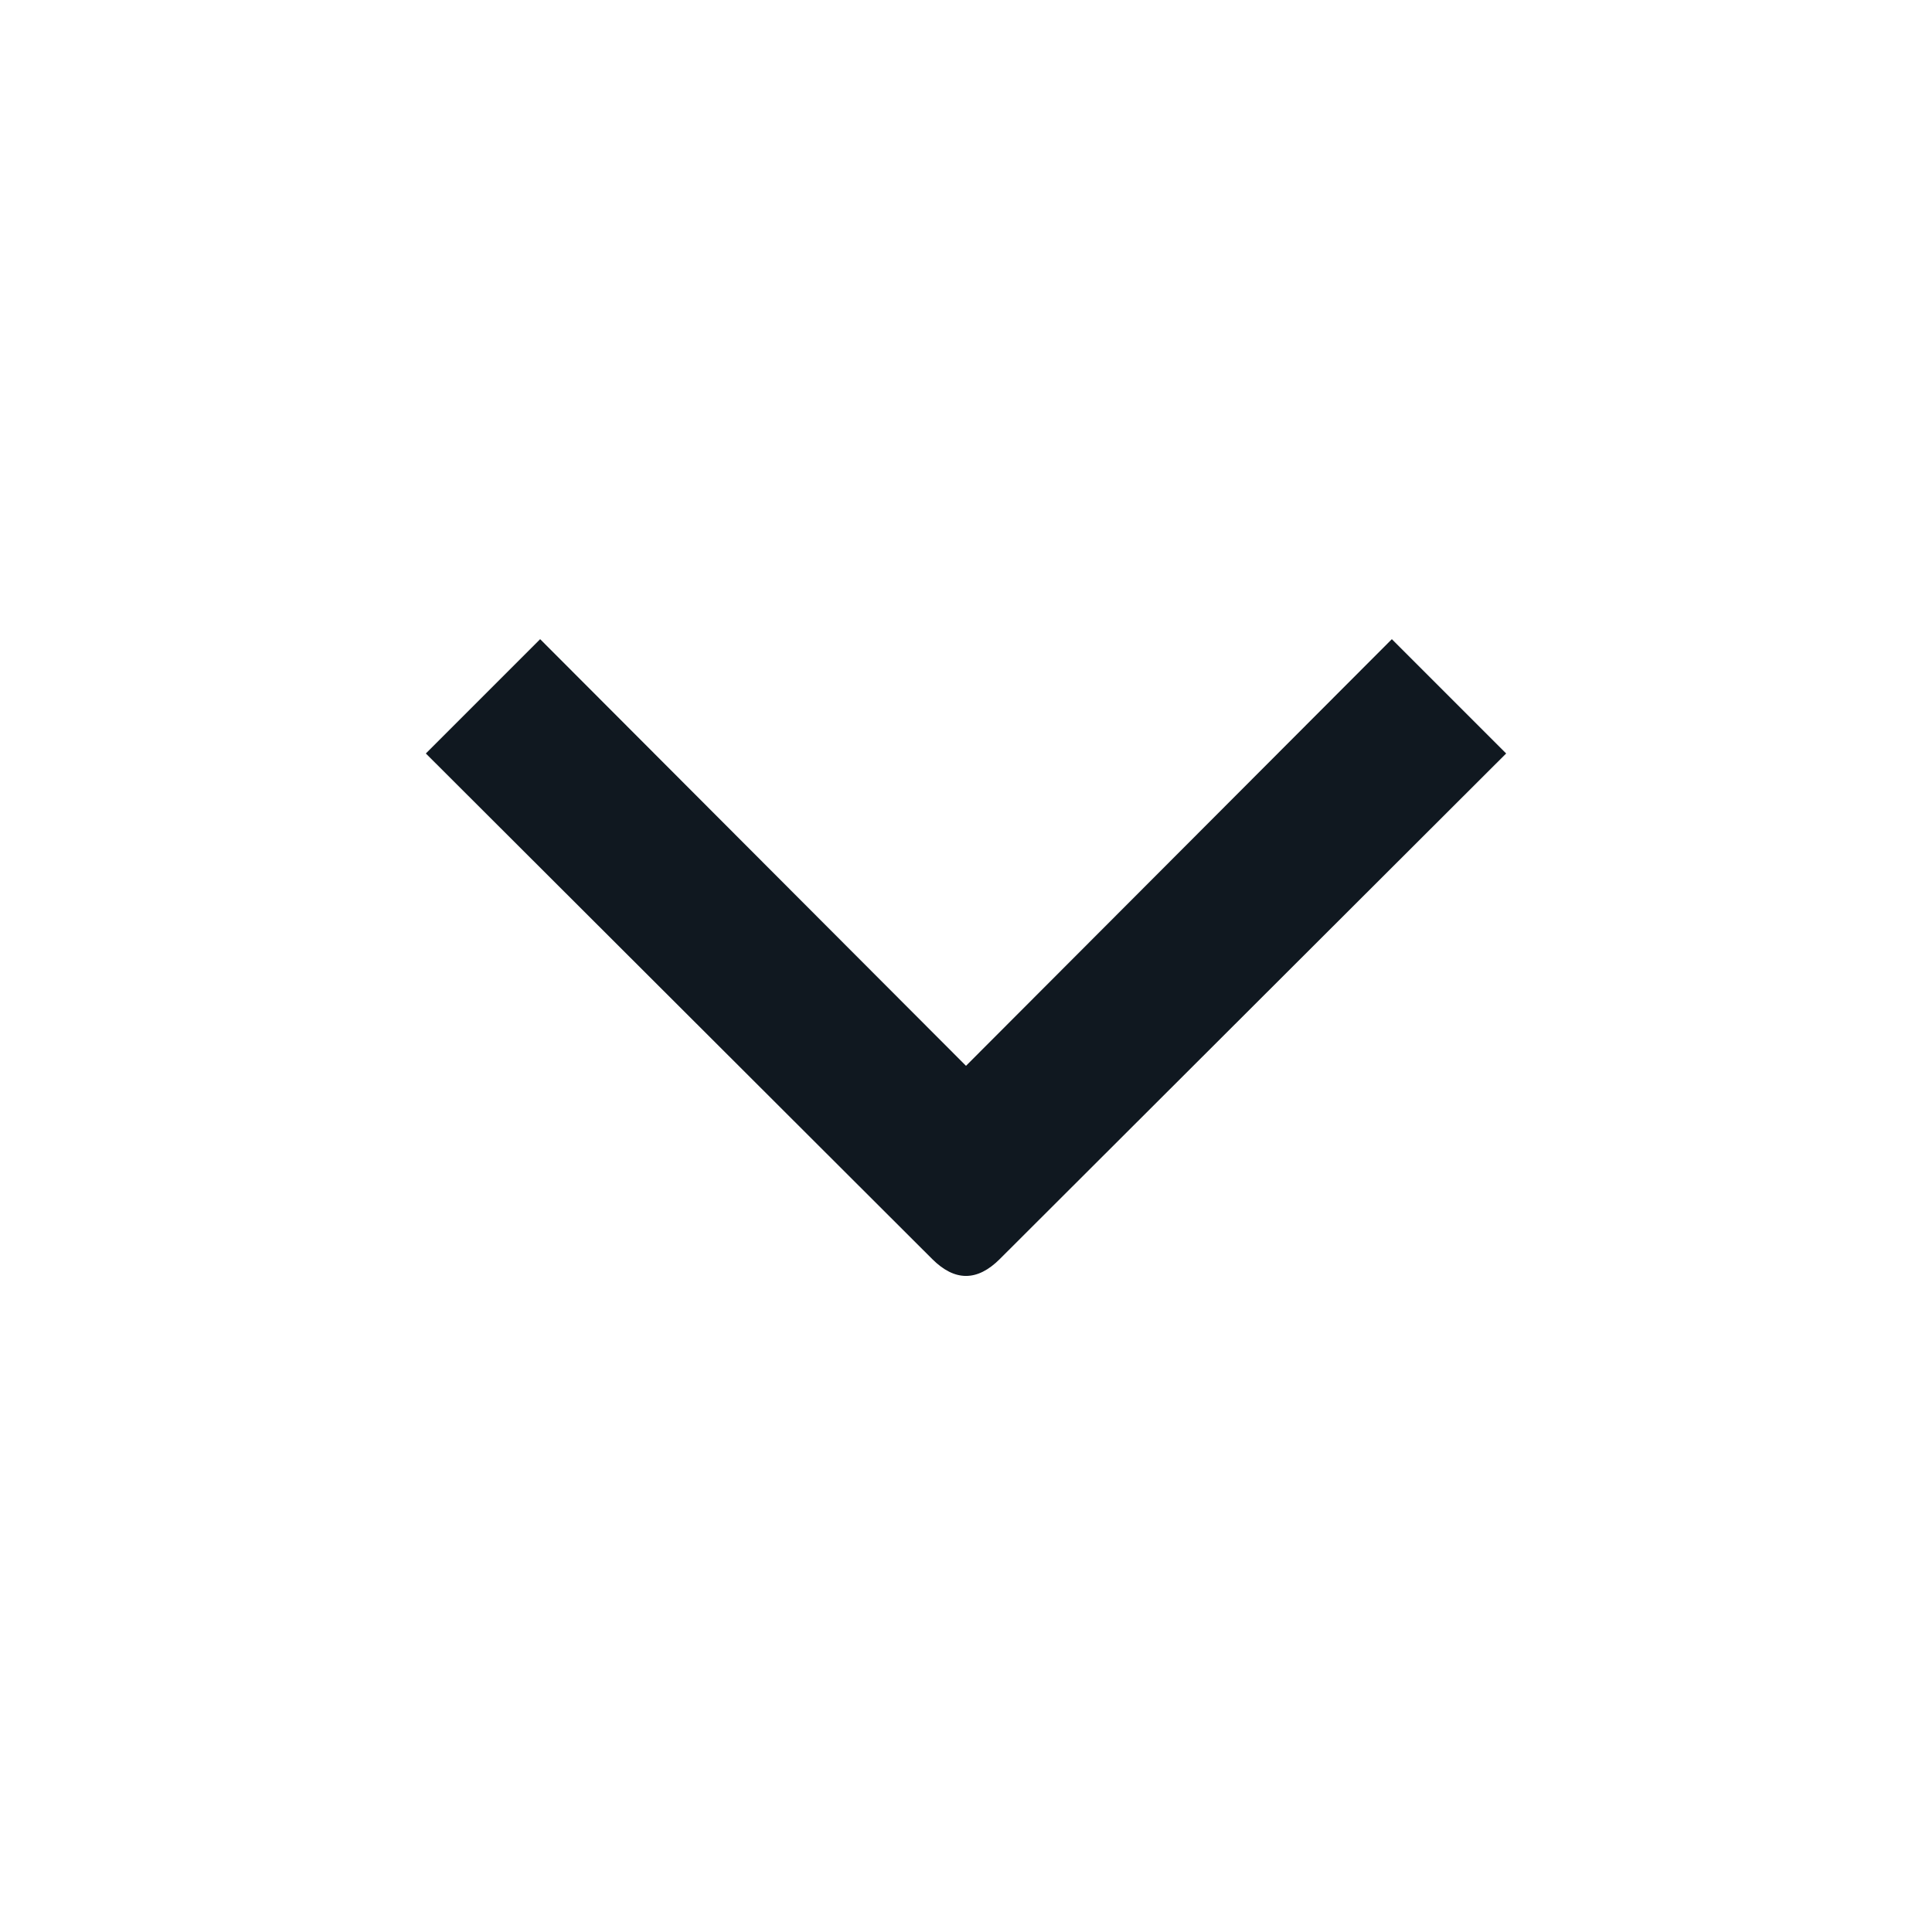
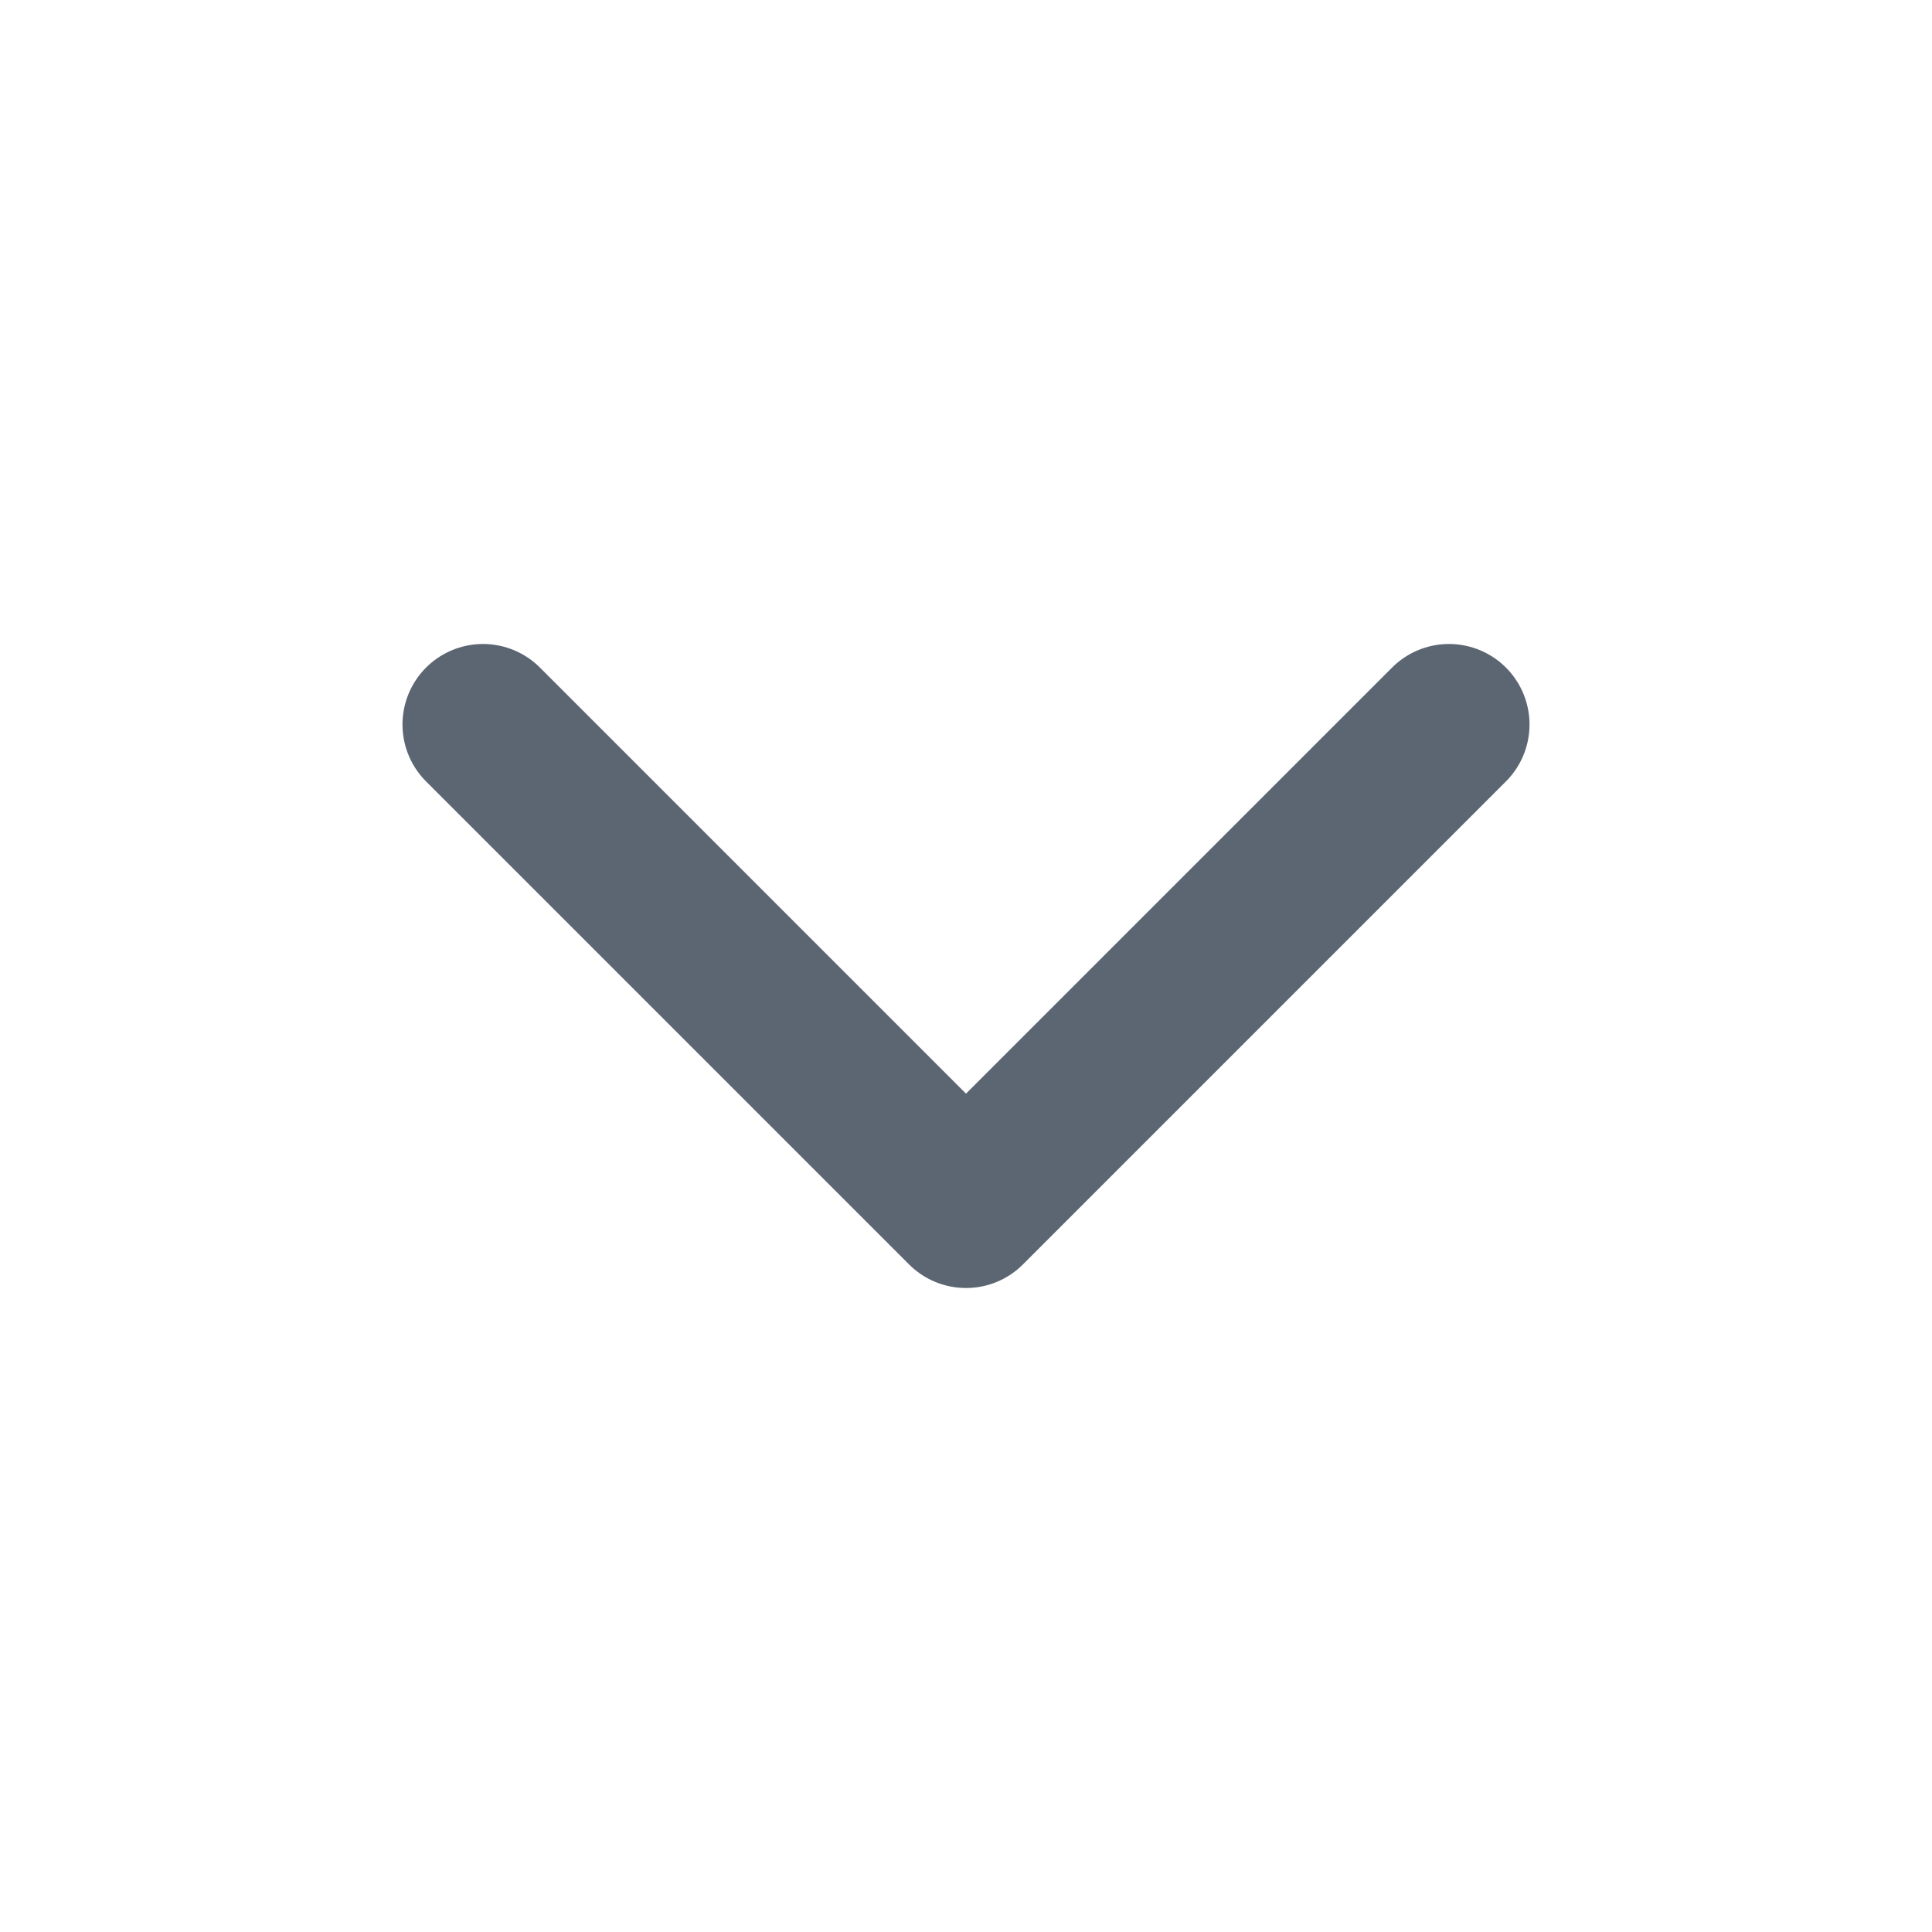
- <svg xmlns="http://www.w3.org/2000/svg" viewBox="0 0 24 24" width="24" height="24" role="img" aria-label="折叠箭头（高级设置）">
-   <path d="M5.29,9.36L11.58,15.64Q12,16.06 12.42,15.64L18.71,9.36L17.29,7.94L12,13.24L6.71,7.94Z" fill="#101820" />
+ <svg xmlns="http://www.w3.org/2000/svg" viewBox="0 0 20 20" width="20" height="20" role="img" aria-label="折叠箭头（高级设置）">
+   <path d="M5,7.5L10,12.5L15,7.5" fill="none" stroke="#5C6672" stroke-linecap="round" stroke-linejoin="round" stroke-width="1.667" />
</svg>
